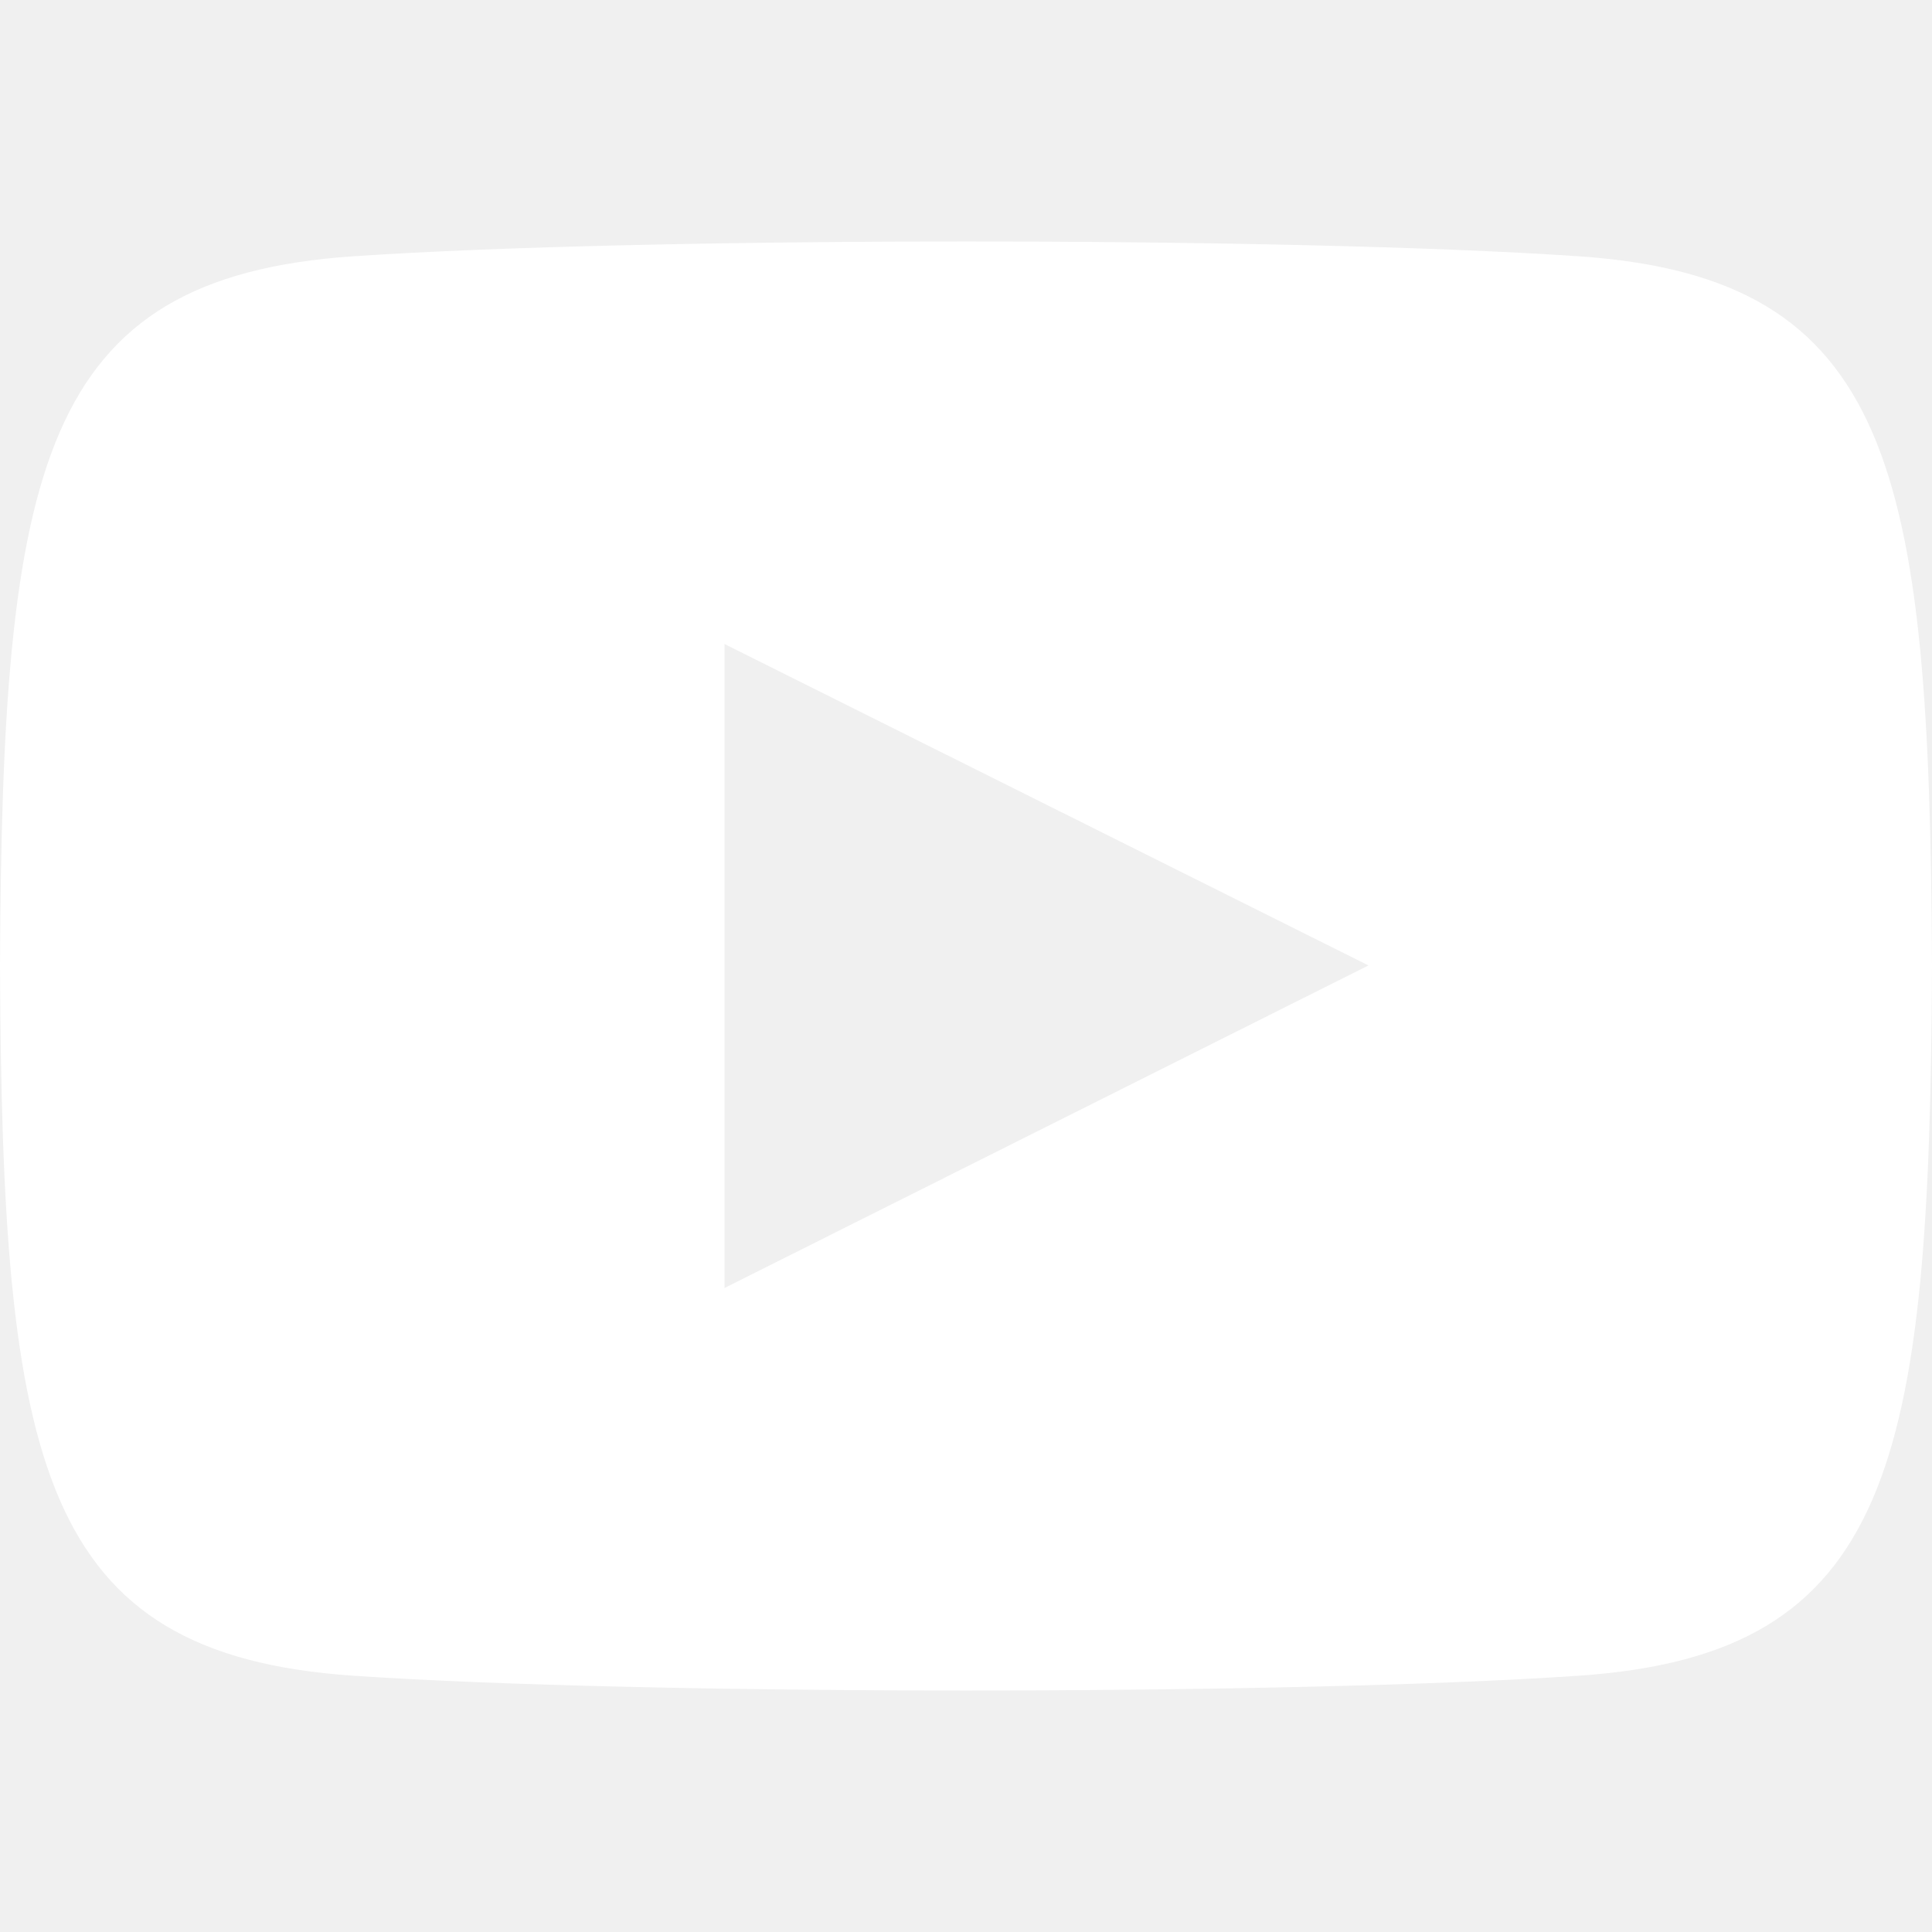
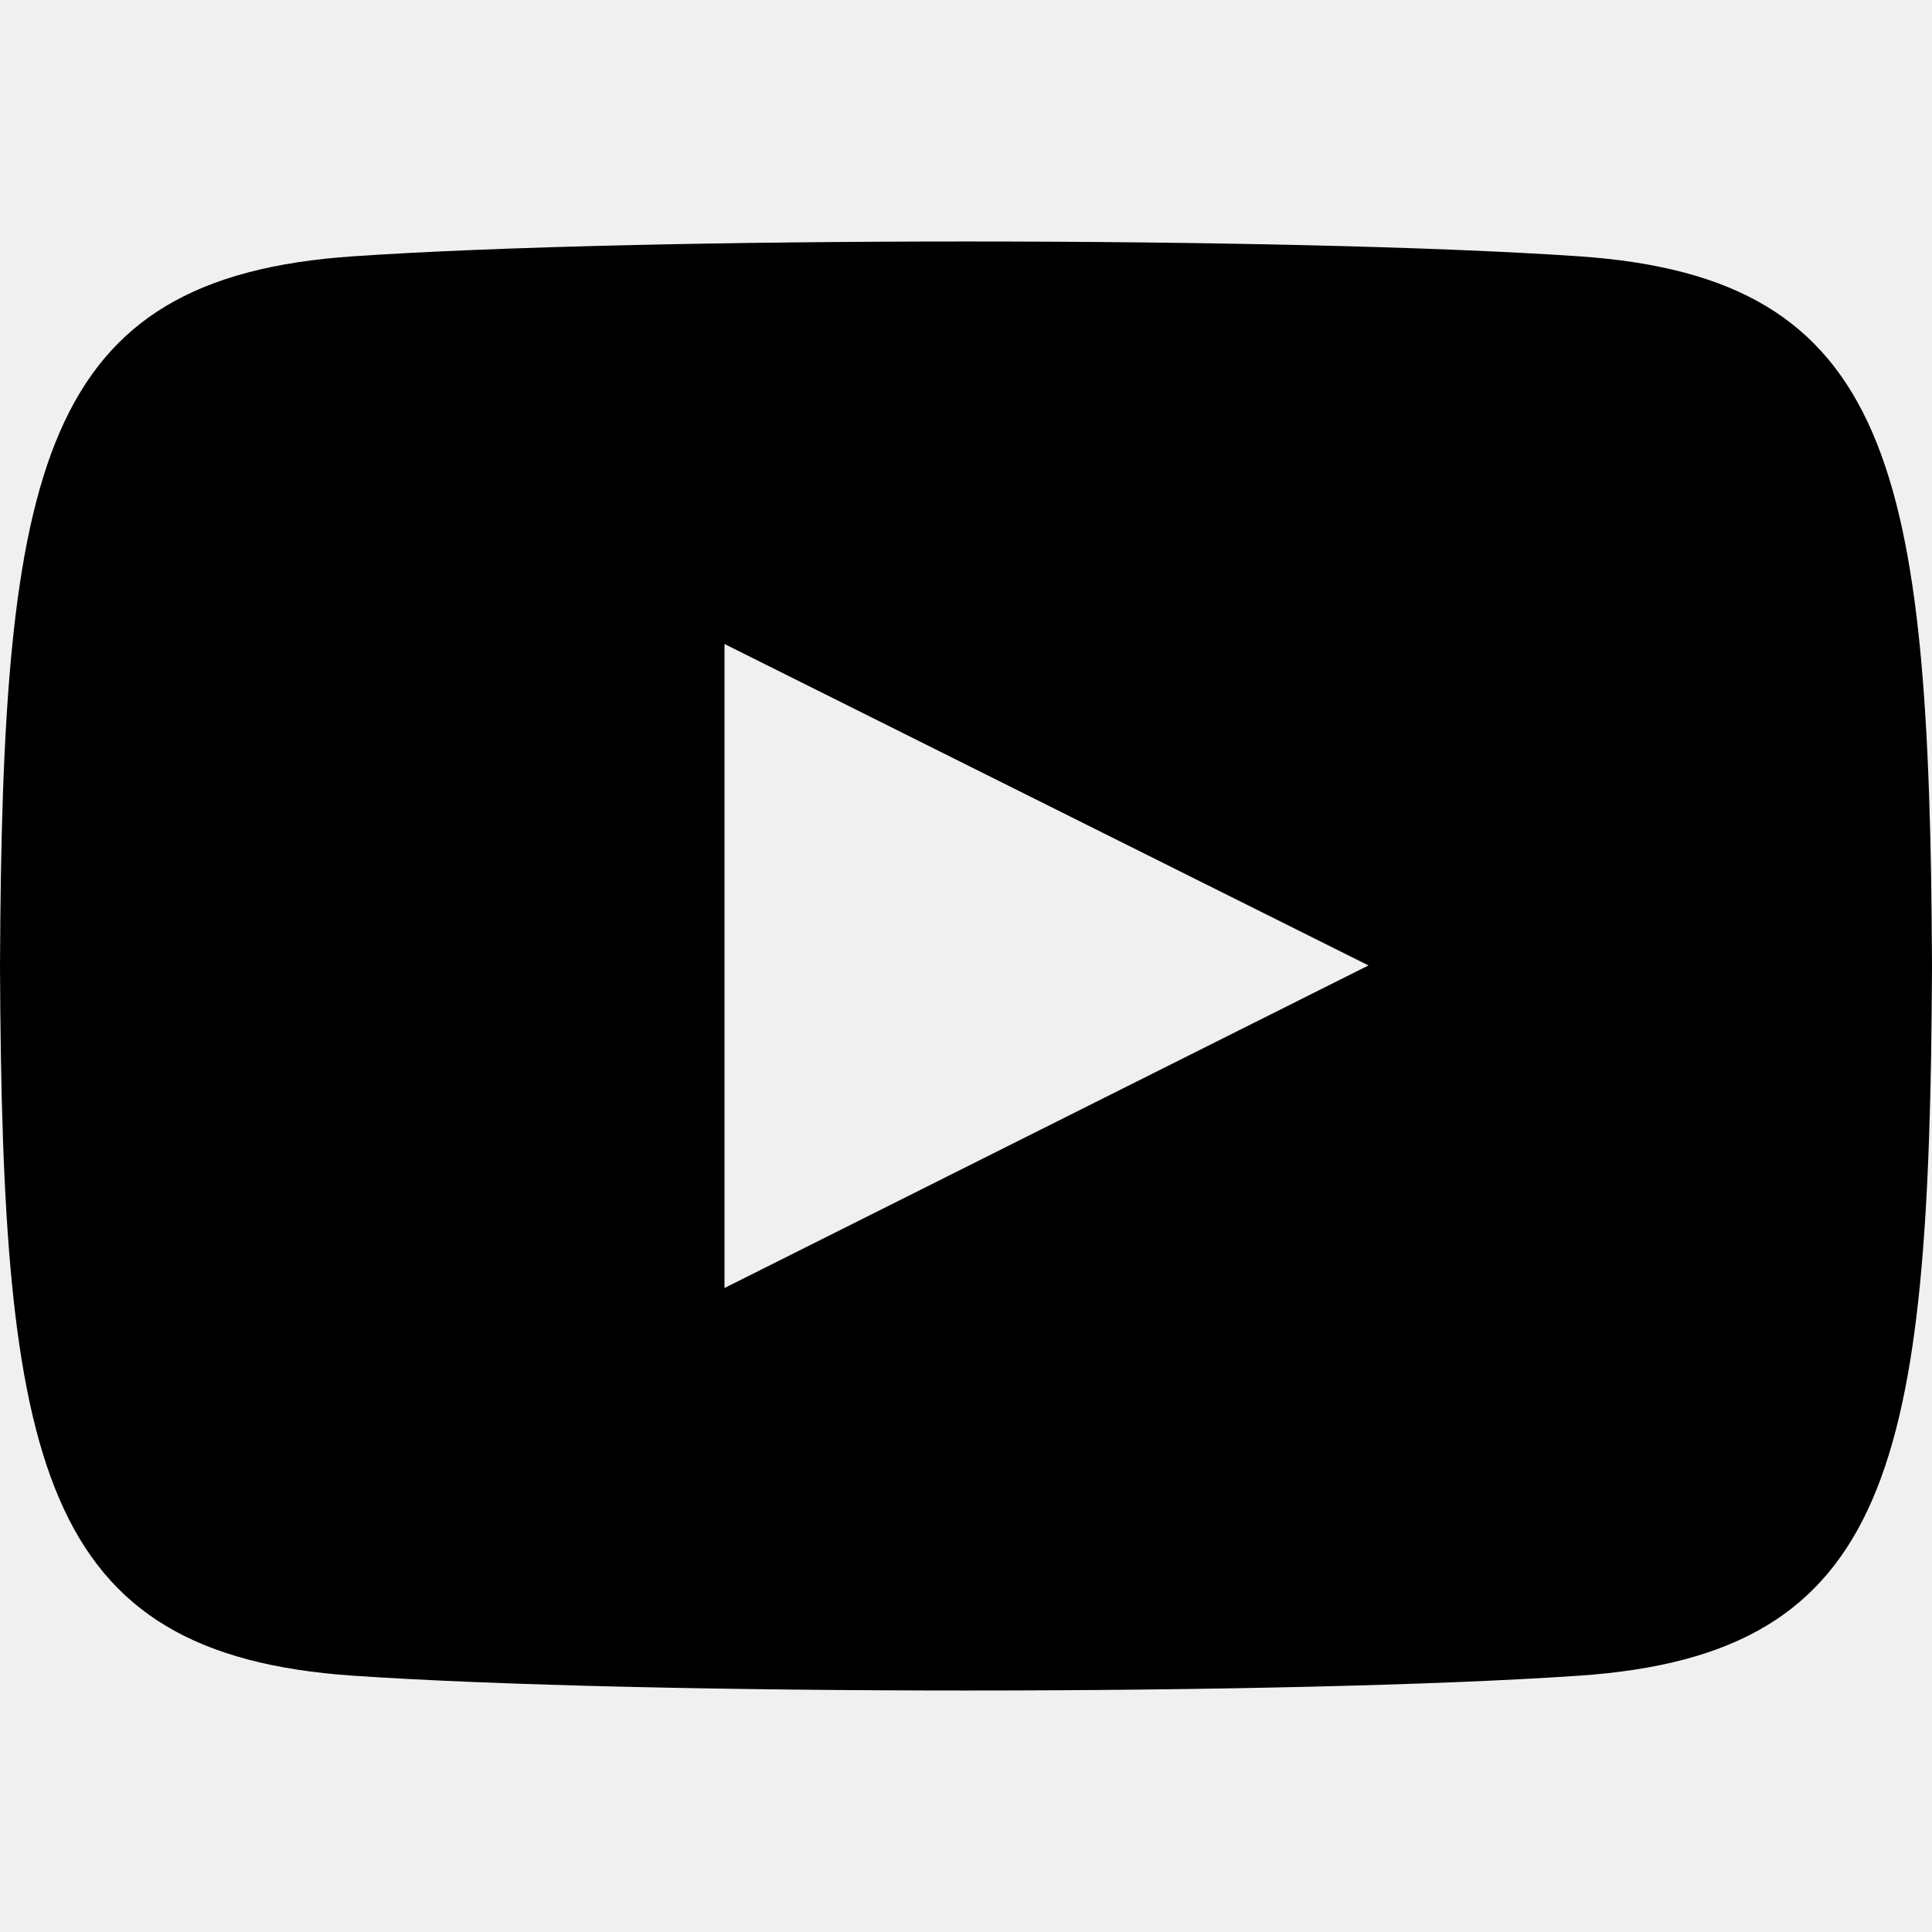
- <svg xmlns="http://www.w3.org/2000/svg" width="24" height="24" viewBox="0 0 24 24" className="fill-current" fill="white">
+ <svg xmlns="http://www.w3.org/2000/svg" width="24" height="24" viewBox="0 0 24 24" className="fill-current">
  <path d="M19.615 3.184c-3.604-.246-11.631-.245-15.23 0-3.897.266-4.356 2.62-4.385 8.816.029 6.185.484 8.549 4.385 8.816 3.6.245 11.626.246 15.23 0 3.897-.266 4.356-2.62 4.385-8.816-.029-6.185-.484-8.549-4.385-8.816zm-10.615 12.816v-8l8 3.993-8 4.007z" />
</svg>
